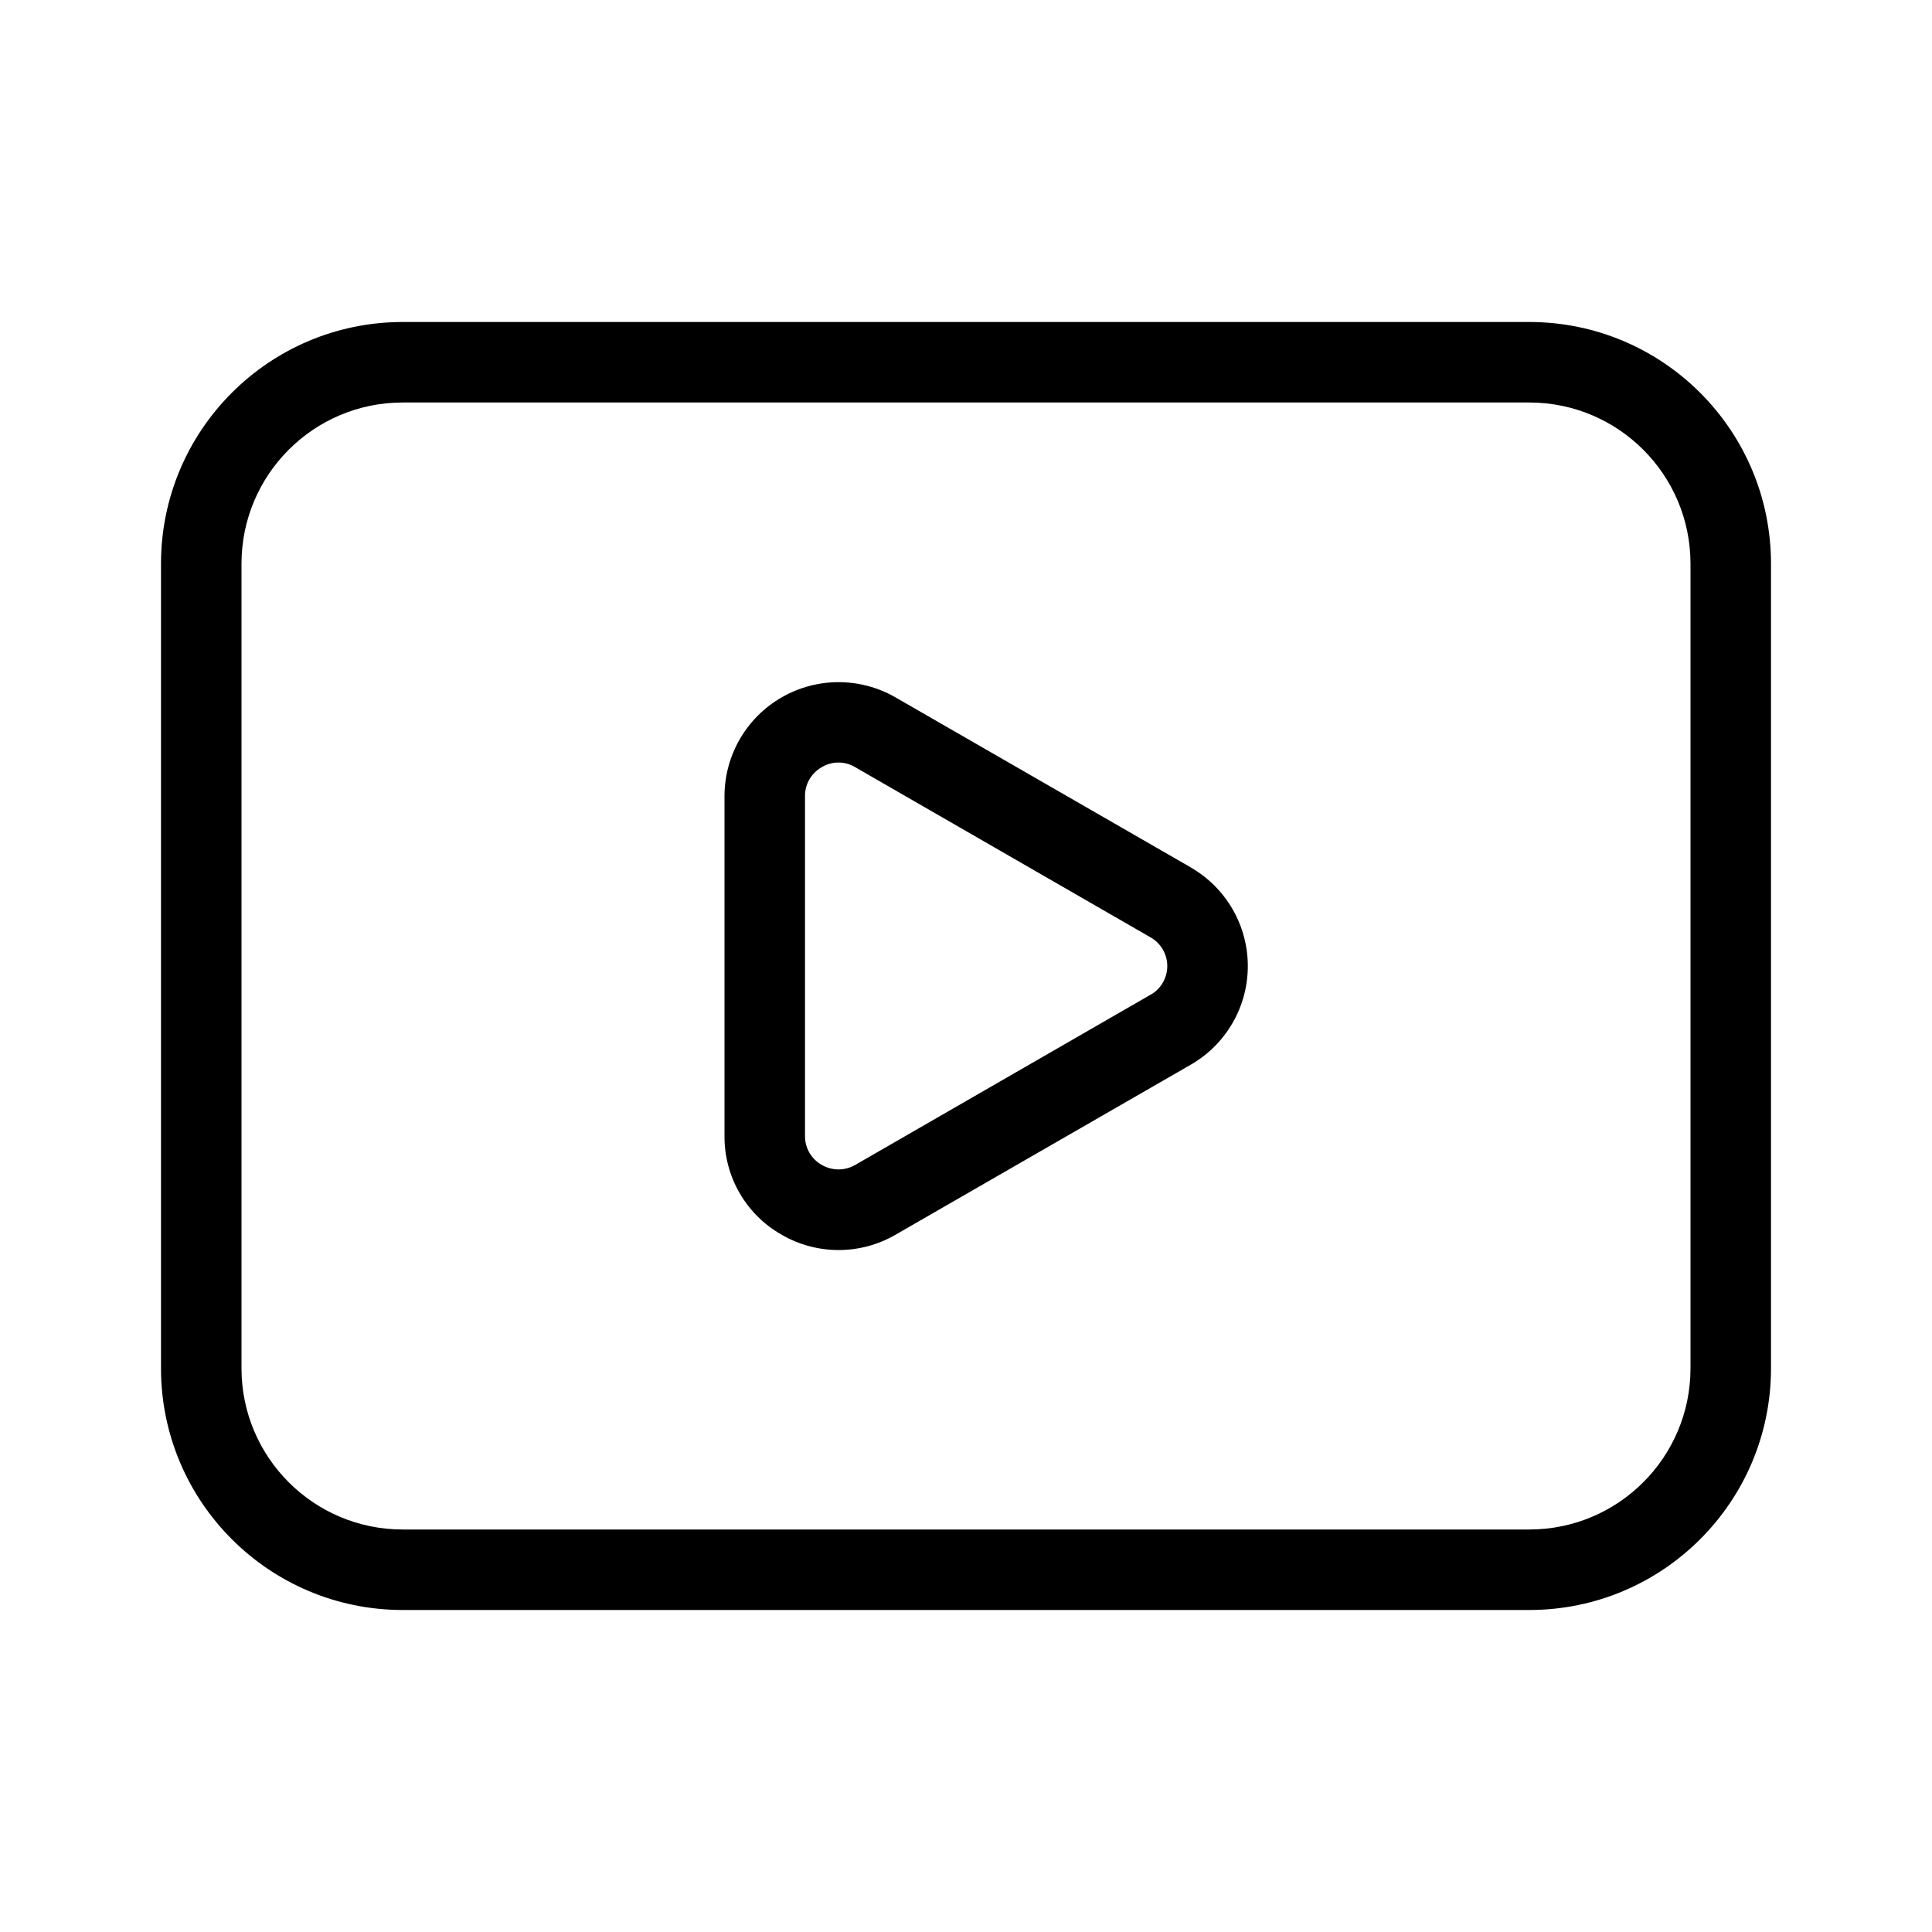
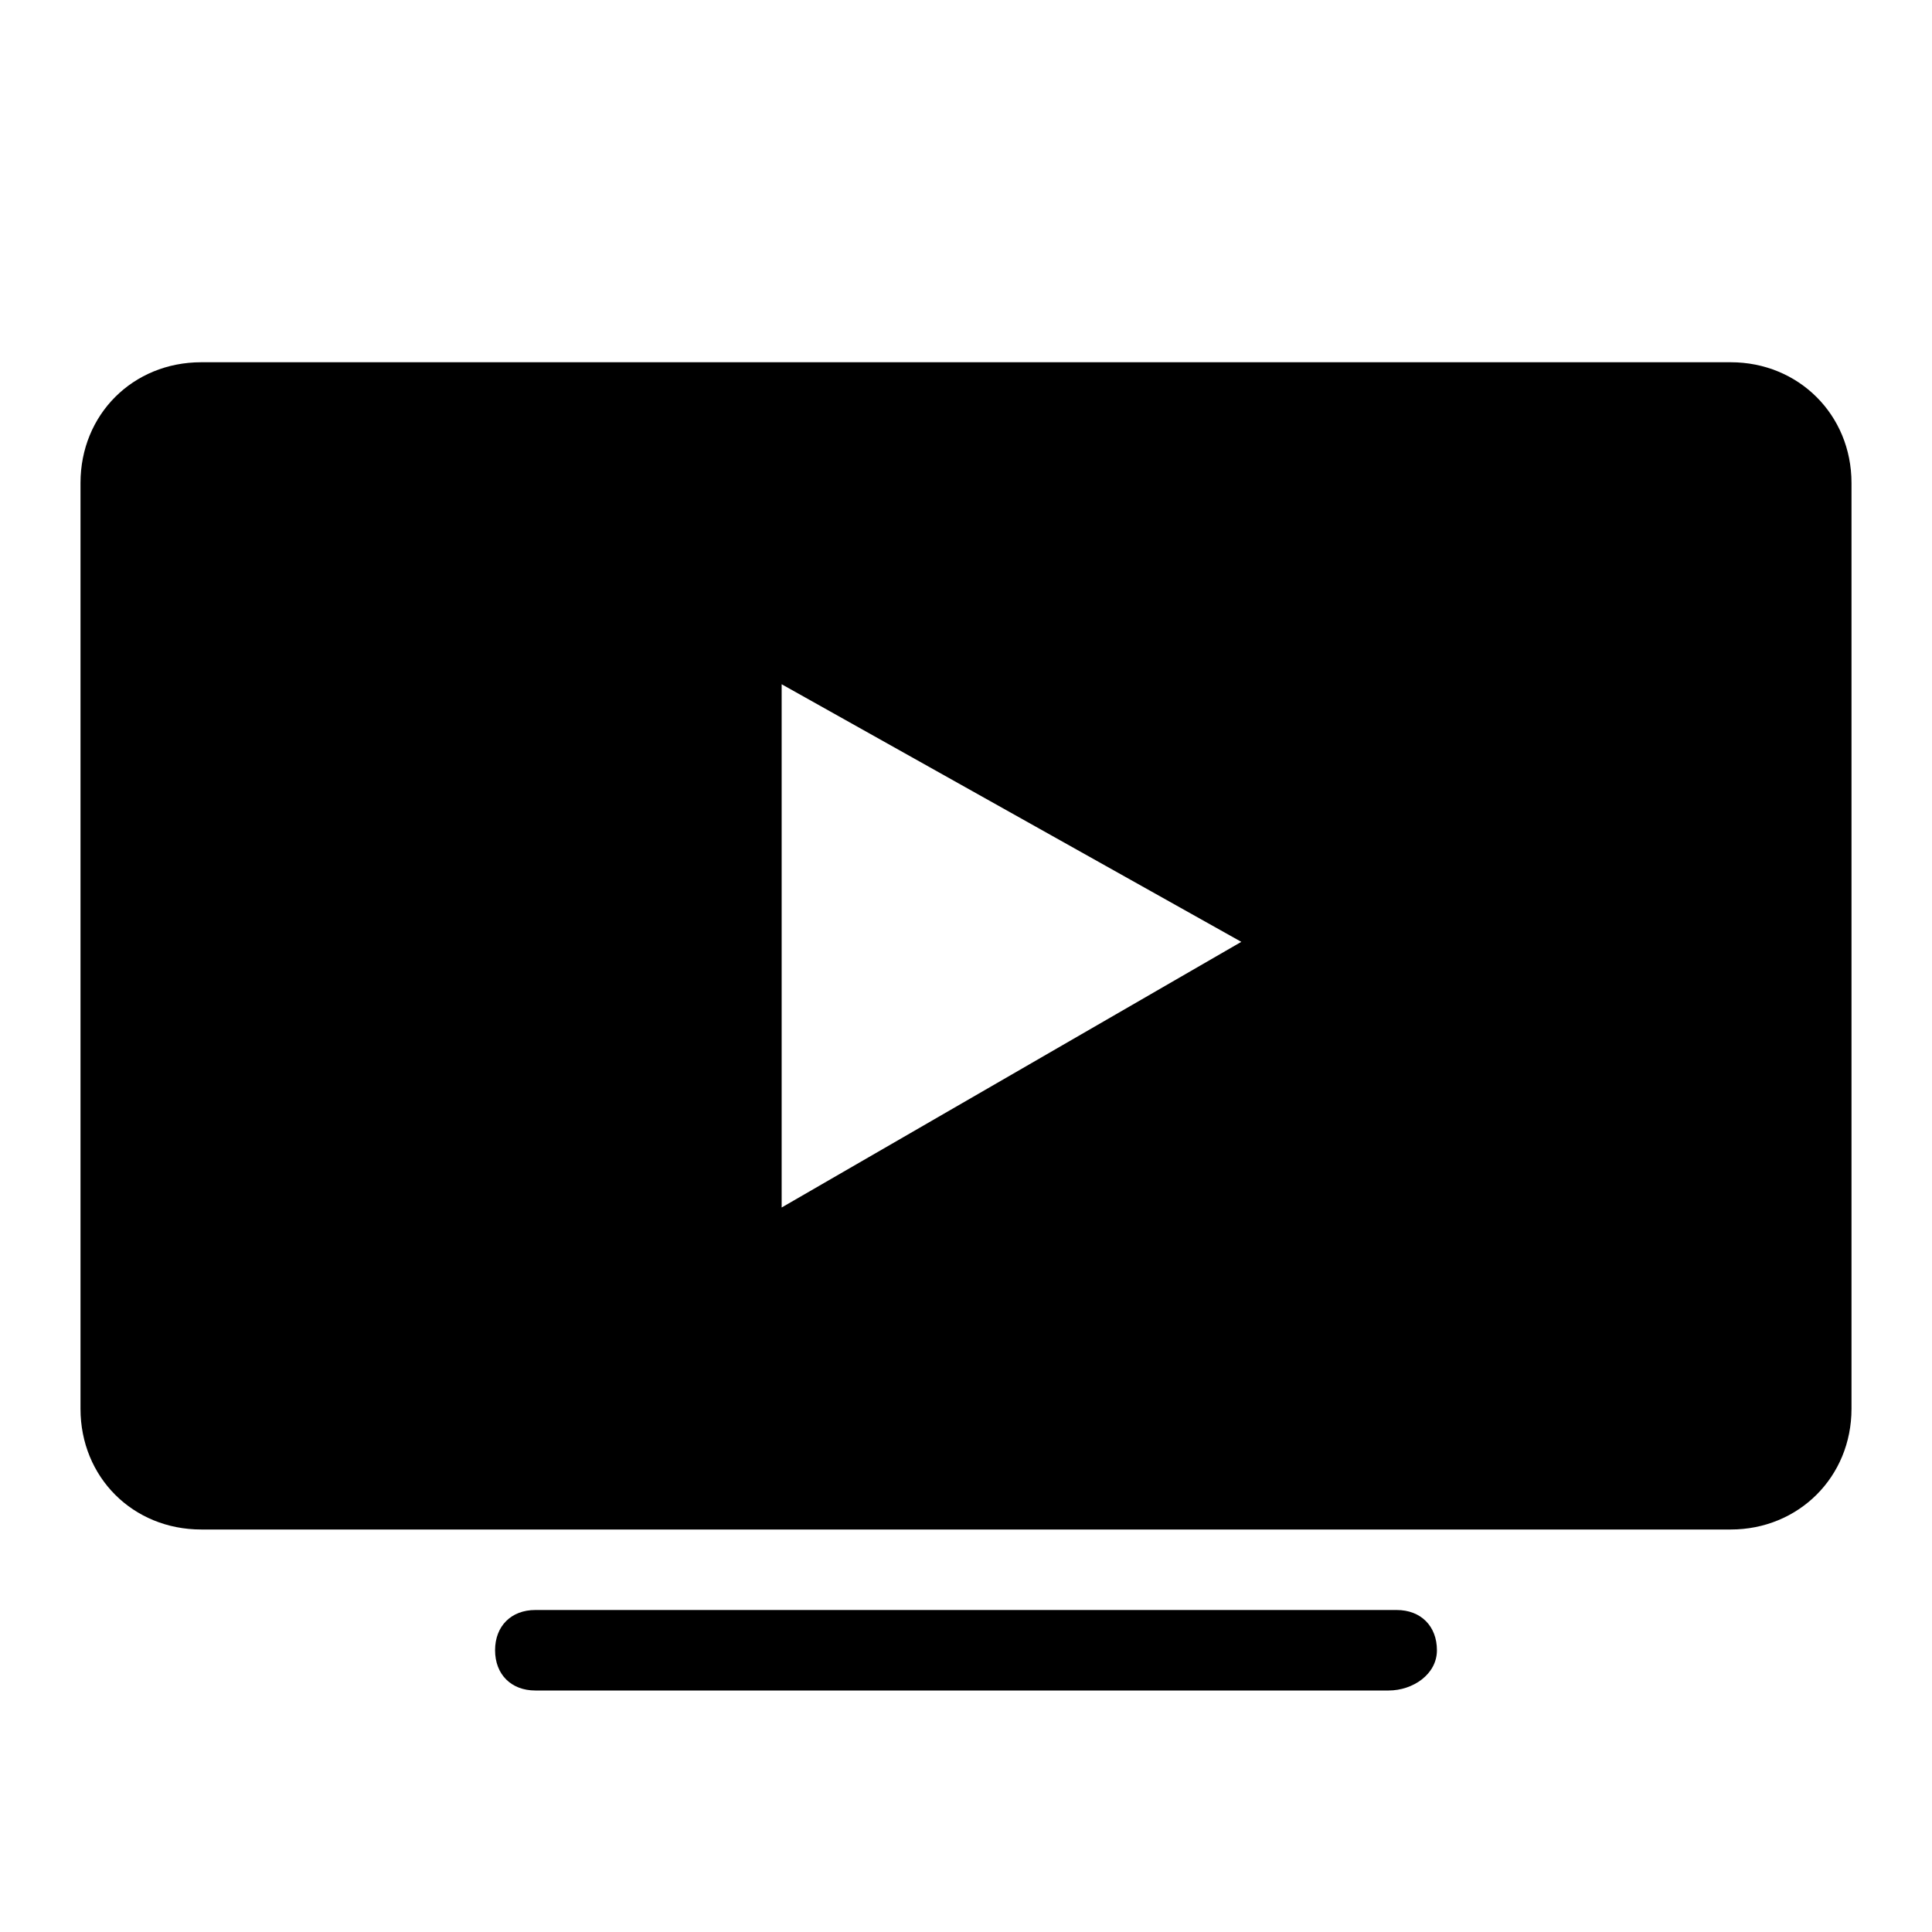
- <svg xmlns="http://www.w3.org/2000/svg" aria-hidden="true" role="img" class="iconify iconify--uit" width="1em" height="1em" preserveAspectRatio="xMidYMid meet" viewBox="0 0 24 24">
-   <path fill="currentColor" d="m14.792 10.775l-3.668-2.112A1.417 1.417 0 0 0 9 9.89v4.222c-.003.506.267.974.706 1.224a1.41 1.41 0 0 0 1.419.002l3.667-2.112a1.413 1.413 0 0 0 0-2.45zm-.5 1.582l-3.666 2.113a.414.414 0 0 1-.419 0a.408.408 0 0 1-.207-.36V9.89a.408.408 0 0 1 .207-.359a.402.402 0 0 1 .418 0l3.667 2.113a.41.41 0 0 1 0 .714zM19 4H5a3.003 3.003 0 0 0-3 3v10a3.003 3.003 0 0 0 3 3h14a3.003 3.003 0 0 0 3-3V7a3.003 3.003 0 0 0-3-3zm2 13a2.003 2.003 0 0 1-2 2H5a2.003 2.003 0 0 1-2-2V7a2.003 2.003 0 0 1 2-2h14a2.003 2.003 0 0 1 2 2v10z" />
+ <svg xmlns="http://www.w3.org/2000/svg" aria-hidden="true" role="img" class="iconify iconify--mdi" width="32" height="32" preserveAspectRatio="xMidYMid meet" viewBox="0 0 24 24">
+   <path fill="currentColor" d="M2.5 4.5h19c.84 0 1.5.65 1.5 1.5v11.5c0 .85-.66 1.5-1.5 1.5h-19c-.85 0-1.5-.65-1.5-1.5V6c0-.85.65-1.5 1.5-1.5m7.21 4V15l5.71-3.3l-5.71-3.2M17.25 21H6.65c-.3 0-.5-.2-.5-.5s.2-.5.5-.5h10.7c.3 0 .5.2.5.5s-.3.5-.6.5Z" />
</svg>
